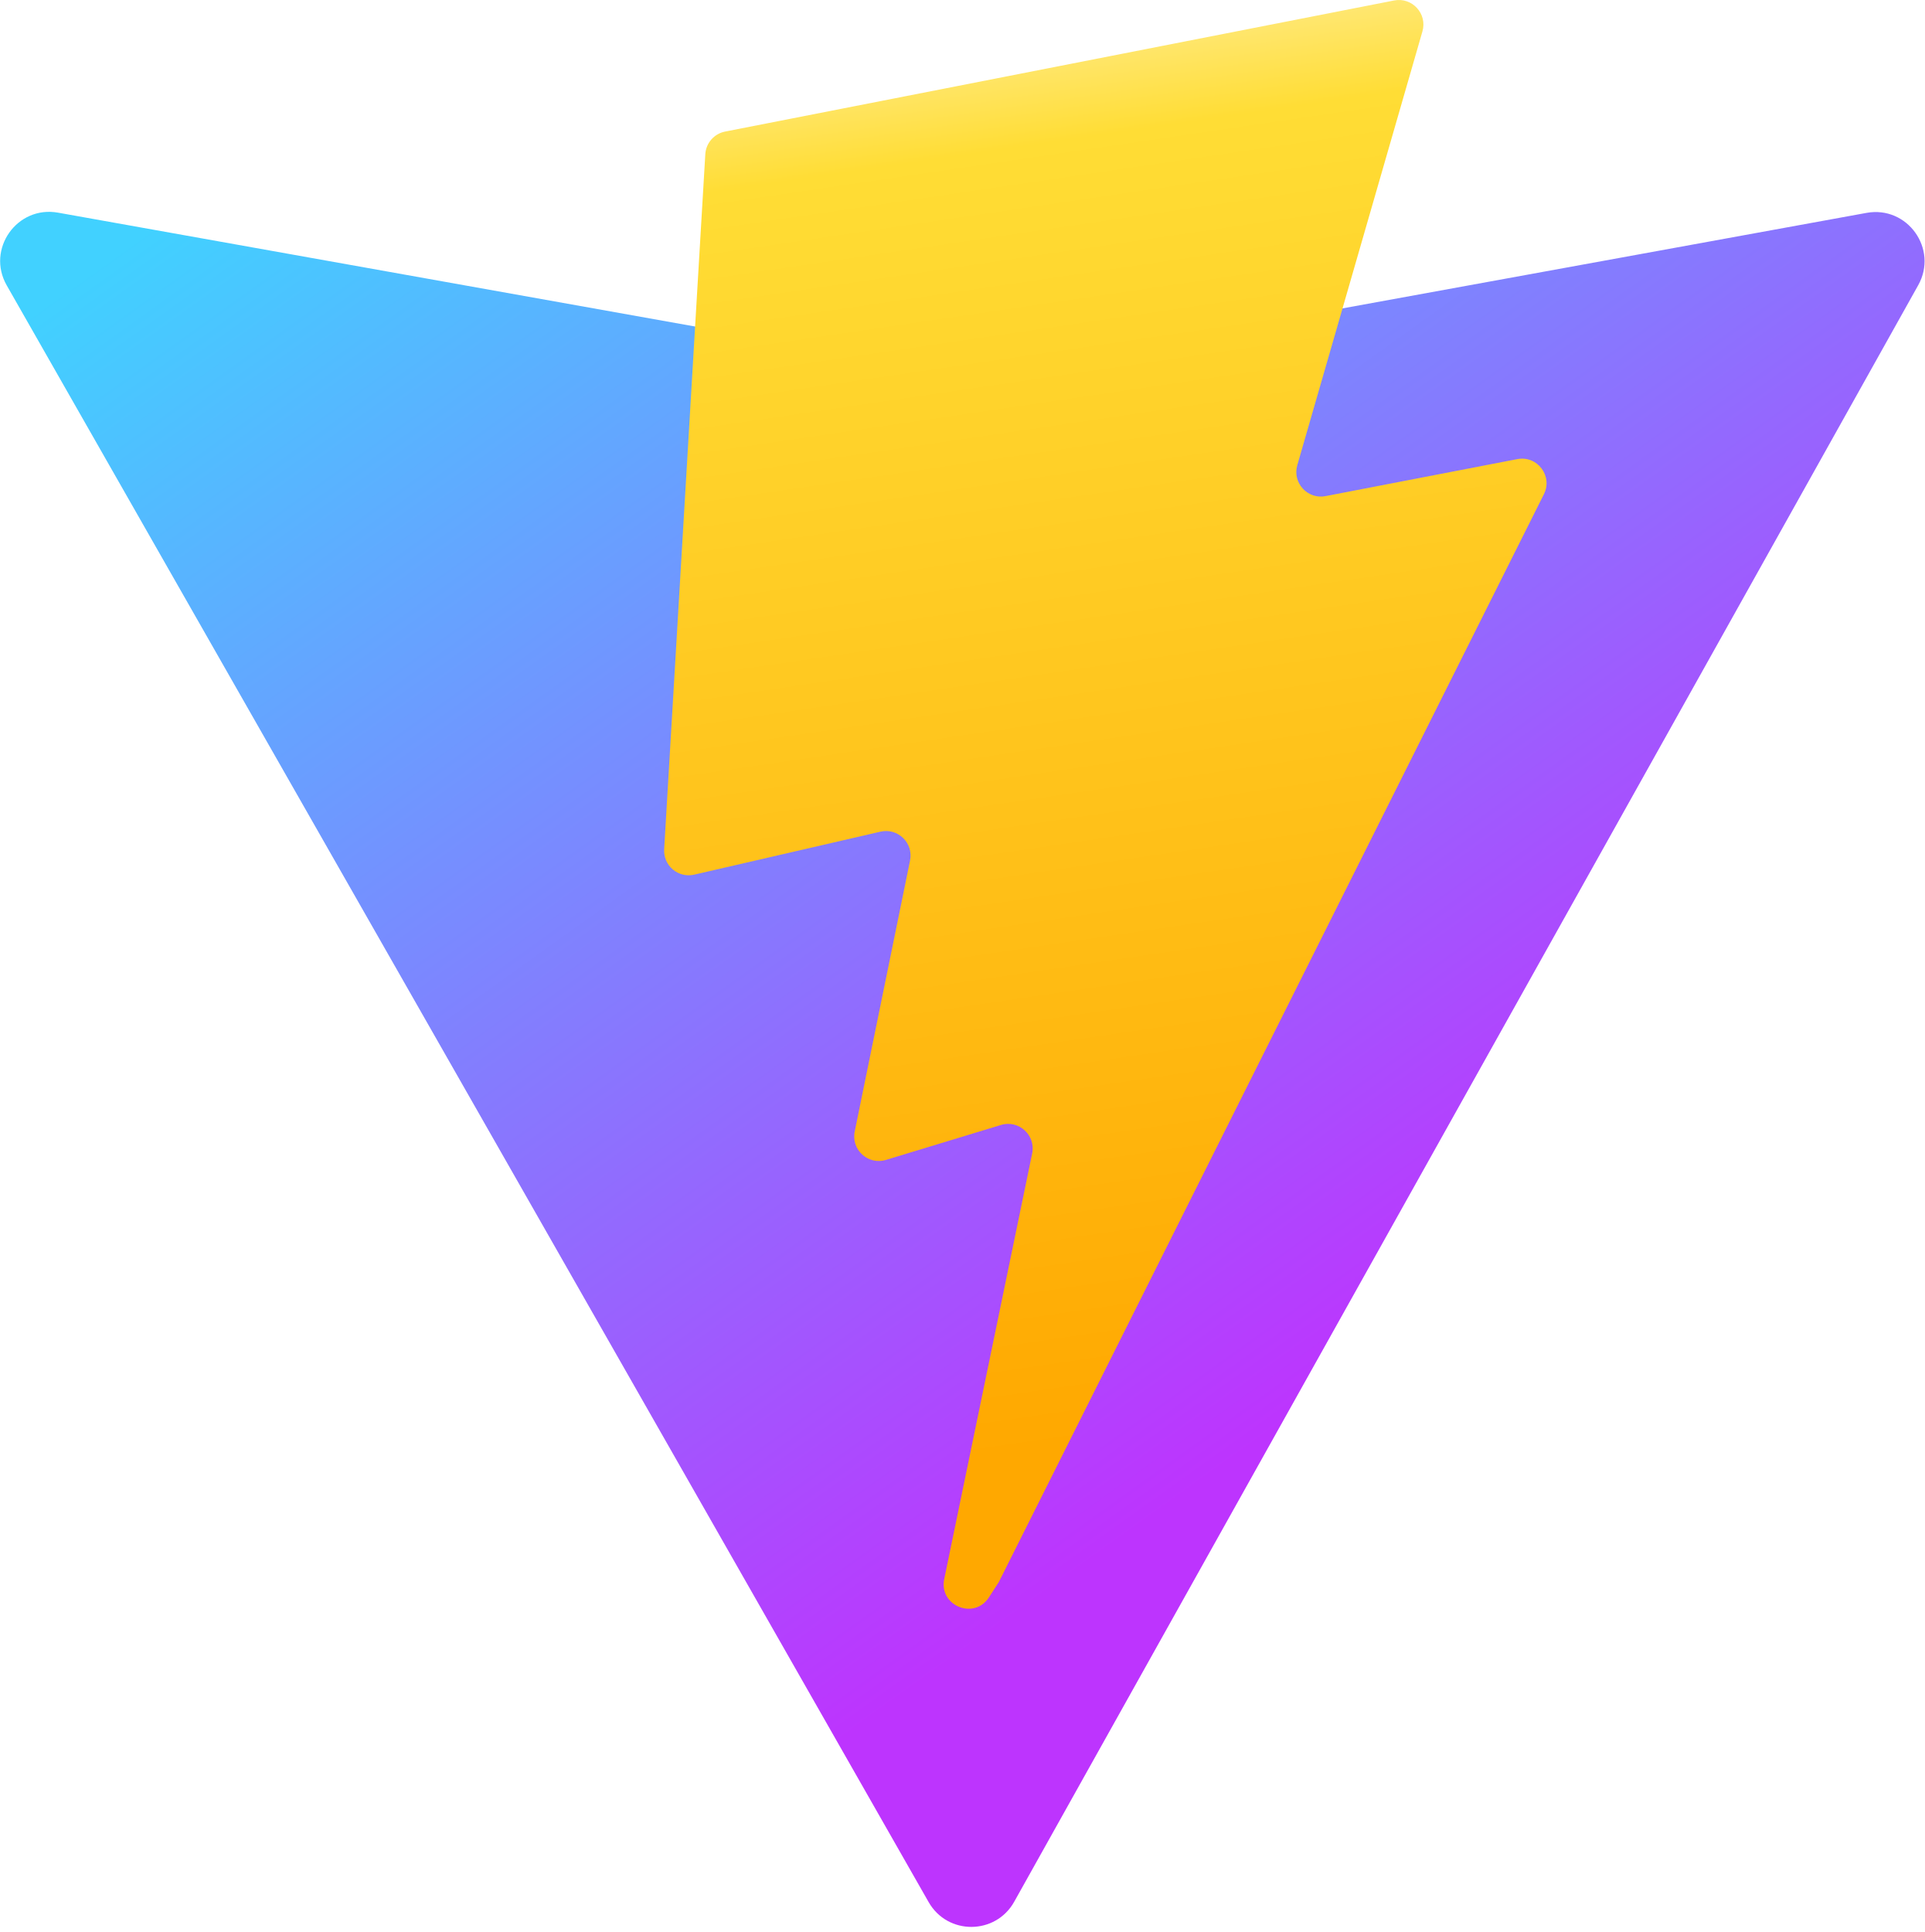
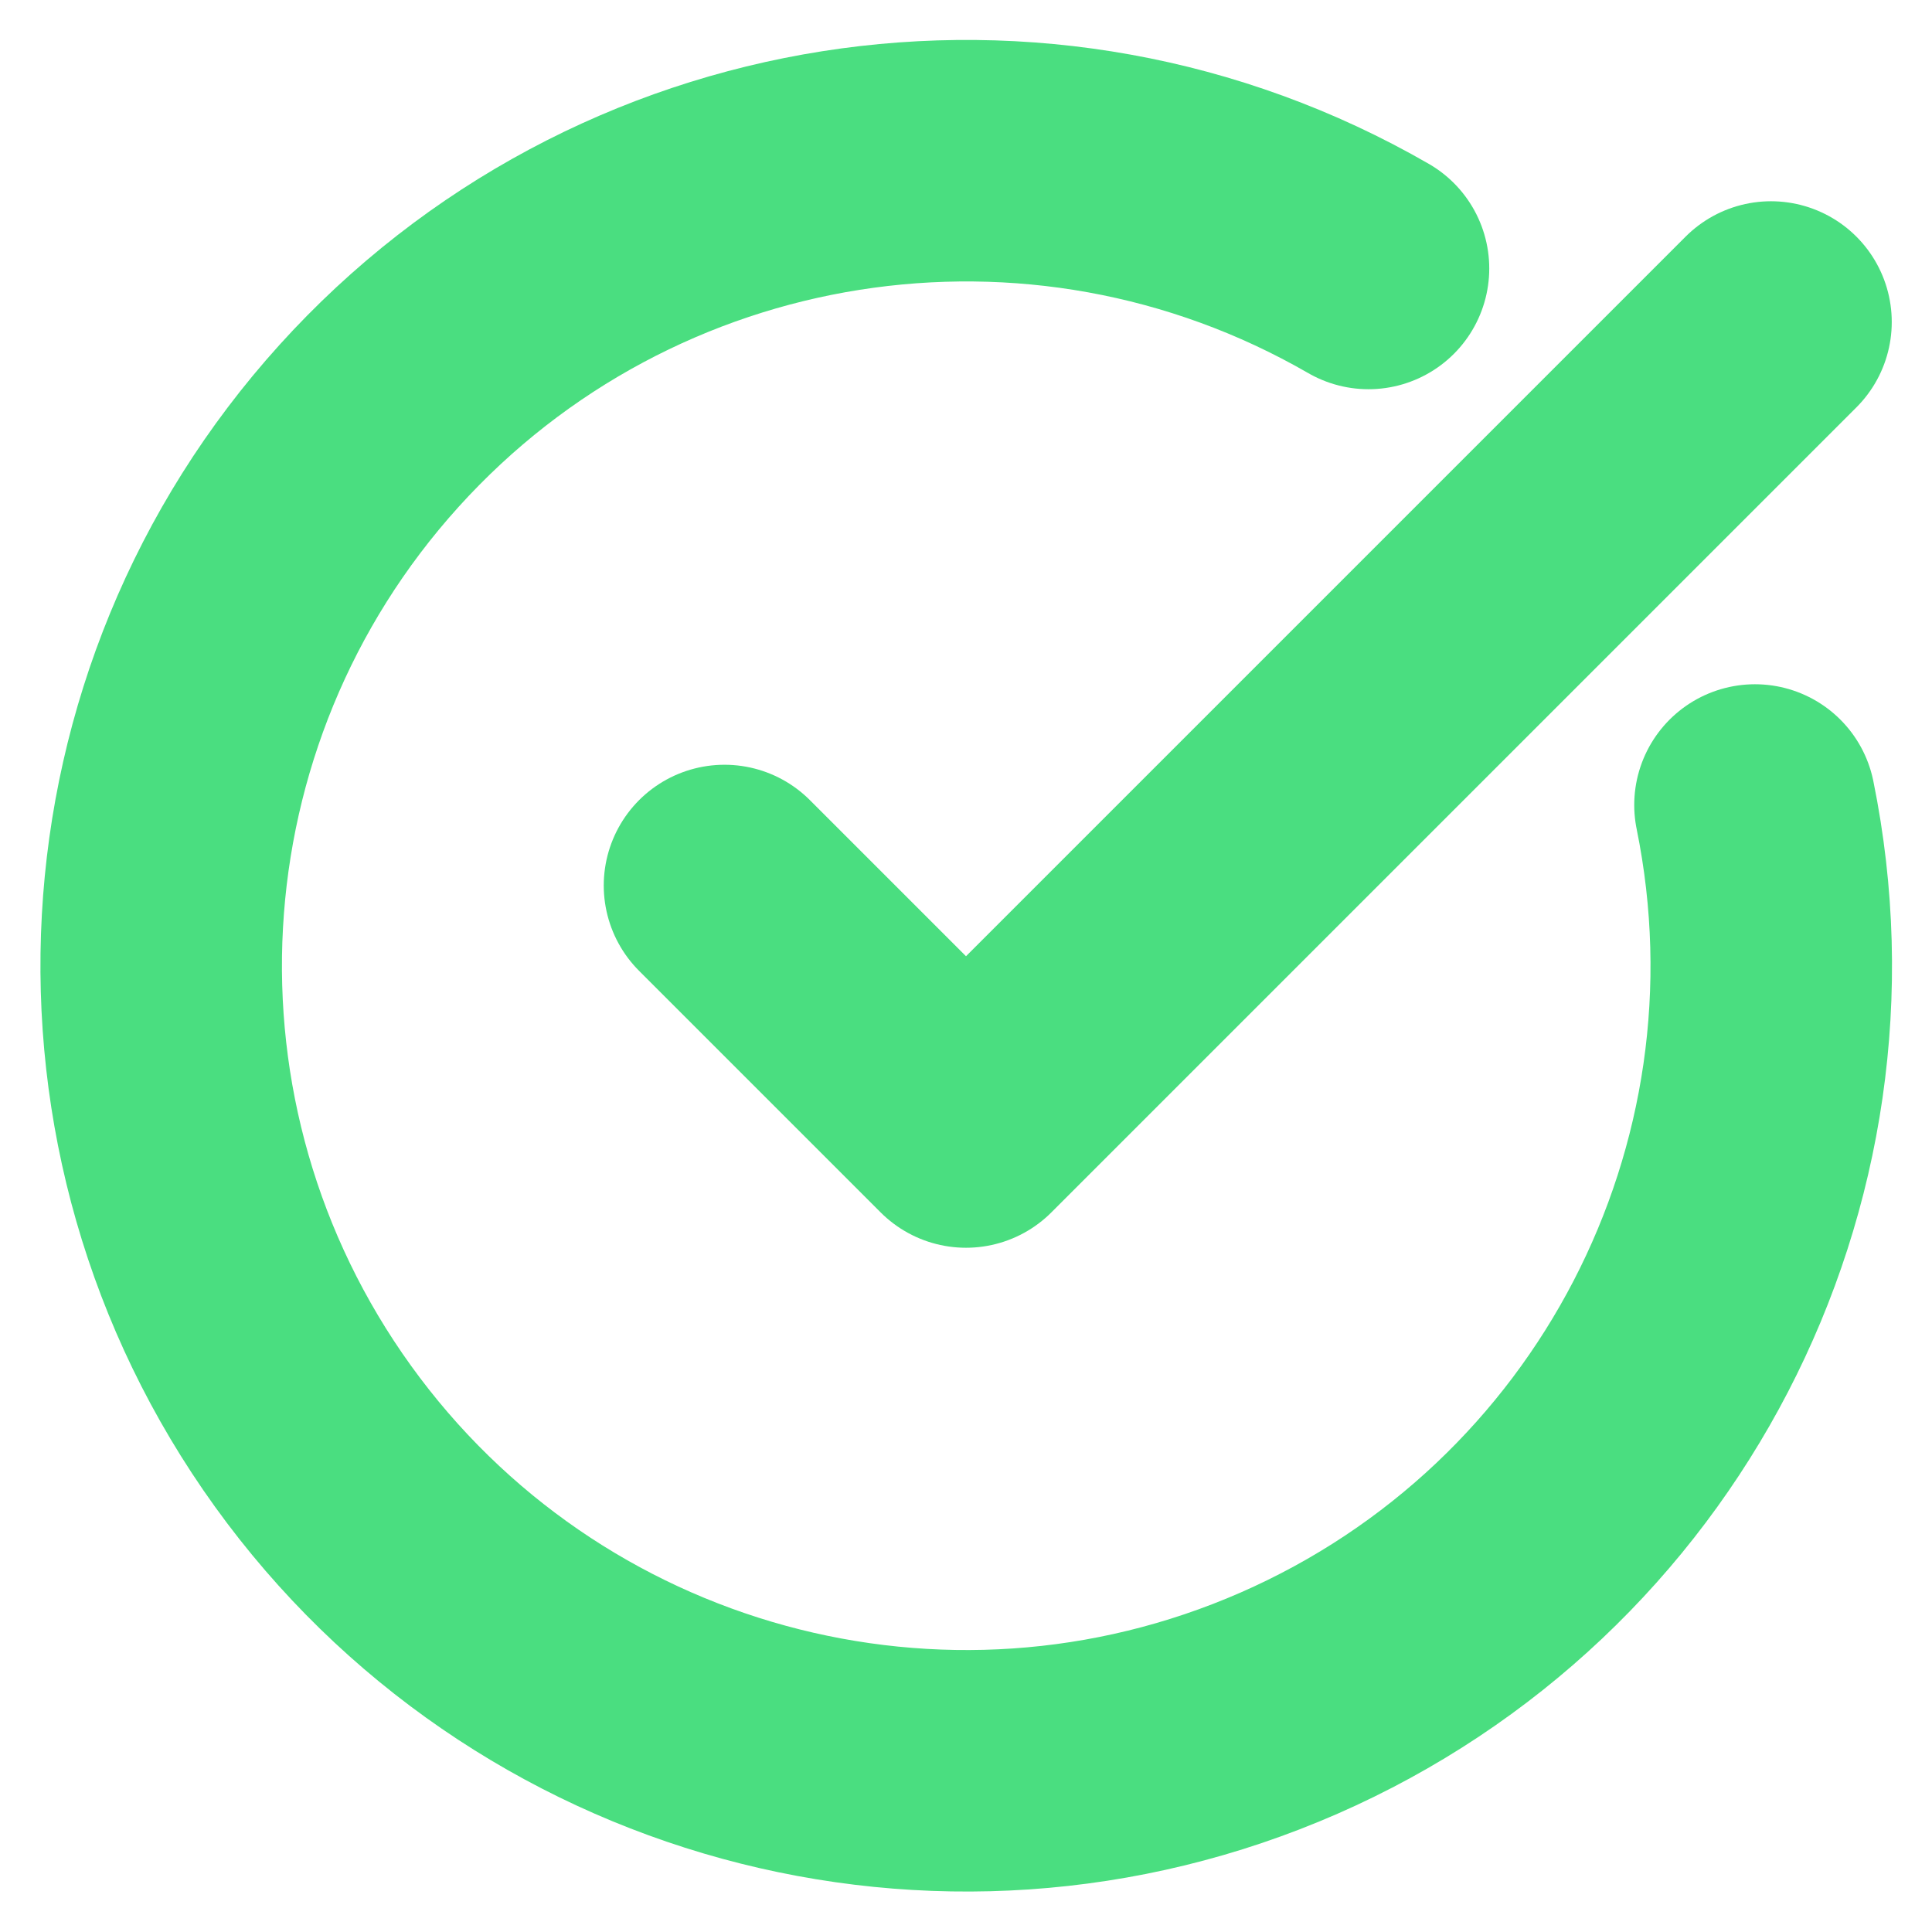
- <svg xmlns="http://www.w3.org/2000/svg" aria-hidden="true" role="img" class="iconify iconify--logos" width="31.88" height="32" preserveAspectRatio="xMidYMid meet" viewBox="0 0 256 257">
-   <defs>
-     <linearGradient id="IconifyId1813088fe1fbc01fb466" x1="-.828%" x2="57.636%" y1="7.652%" y2="78.411%">
-       <stop offset="0%" stop-color="#41D1FF" />
-       <stop offset="100%" stop-color="#BD34FE" />
-     </linearGradient>
-     <linearGradient id="IconifyId1813088fe1fbc01fb467" x1="43.376%" x2="50.316%" y1="2.242%" y2="89.03%">
-       <stop offset="0%" stop-color="#FFEA83" />
-       <stop offset="8.333%" stop-color="#FFDD35" />
-       <stop offset="100%" stop-color="#FFA800" />
-     </linearGradient>
-   </defs>
-   <path fill="url(#IconifyId1813088fe1fbc01fb466)" d="M255.153 37.938L134.897 252.976c-2.483 4.44-8.862 4.466-11.382.048L.875 37.958c-2.746-4.814 1.371-10.646 6.827-9.67l120.385 21.517a6.537 6.537 0 0 0 2.322-.004l117.867-21.483c5.438-.991 9.574 4.796 6.877 9.62Z" />
-   <path fill="url(#IconifyId1813088fe1fbc01fb467)" d="M185.432.063L96.44 17.501a3.268 3.268 0 0 0-2.634 3.014l-5.474 92.456a3.268 3.268 0 0 0 3.997 3.378l24.777-5.718c2.318-.535 4.413 1.507 3.936 3.838l-7.361 36.047c-.495 2.426 1.782 4.5 4.151 3.78l15.304-4.649c2.372-.72 4.652 1.36 4.15 3.788l-11.698 56.621c-.732 3.542 3.979 5.473 5.943 2.437l1.313-2.028l72.516-144.72c1.215-2.423-.88-5.186-3.54-4.672l-25.505 4.922c-2.396.462-4.435-1.77-3.759-4.114l16.646-57.705c.677-2.35-1.37-4.583-3.769-4.113Z" />
+ <svg xmlns="http://www.w3.org/2000/svg" width="32" height="32" viewBox="0 0 24 24" fill="none" stroke="#4ade80" stroke-width="3" stroke-linecap="round" stroke-linejoin="round" class="lucide lucide-circle-check-big-icon lucide-circle-check-big">
+   <path d="M21.801 10A10 10 0 1 1 17 3.335" />
+   <path d="m9 11 3 3L22 4" />
</svg>
